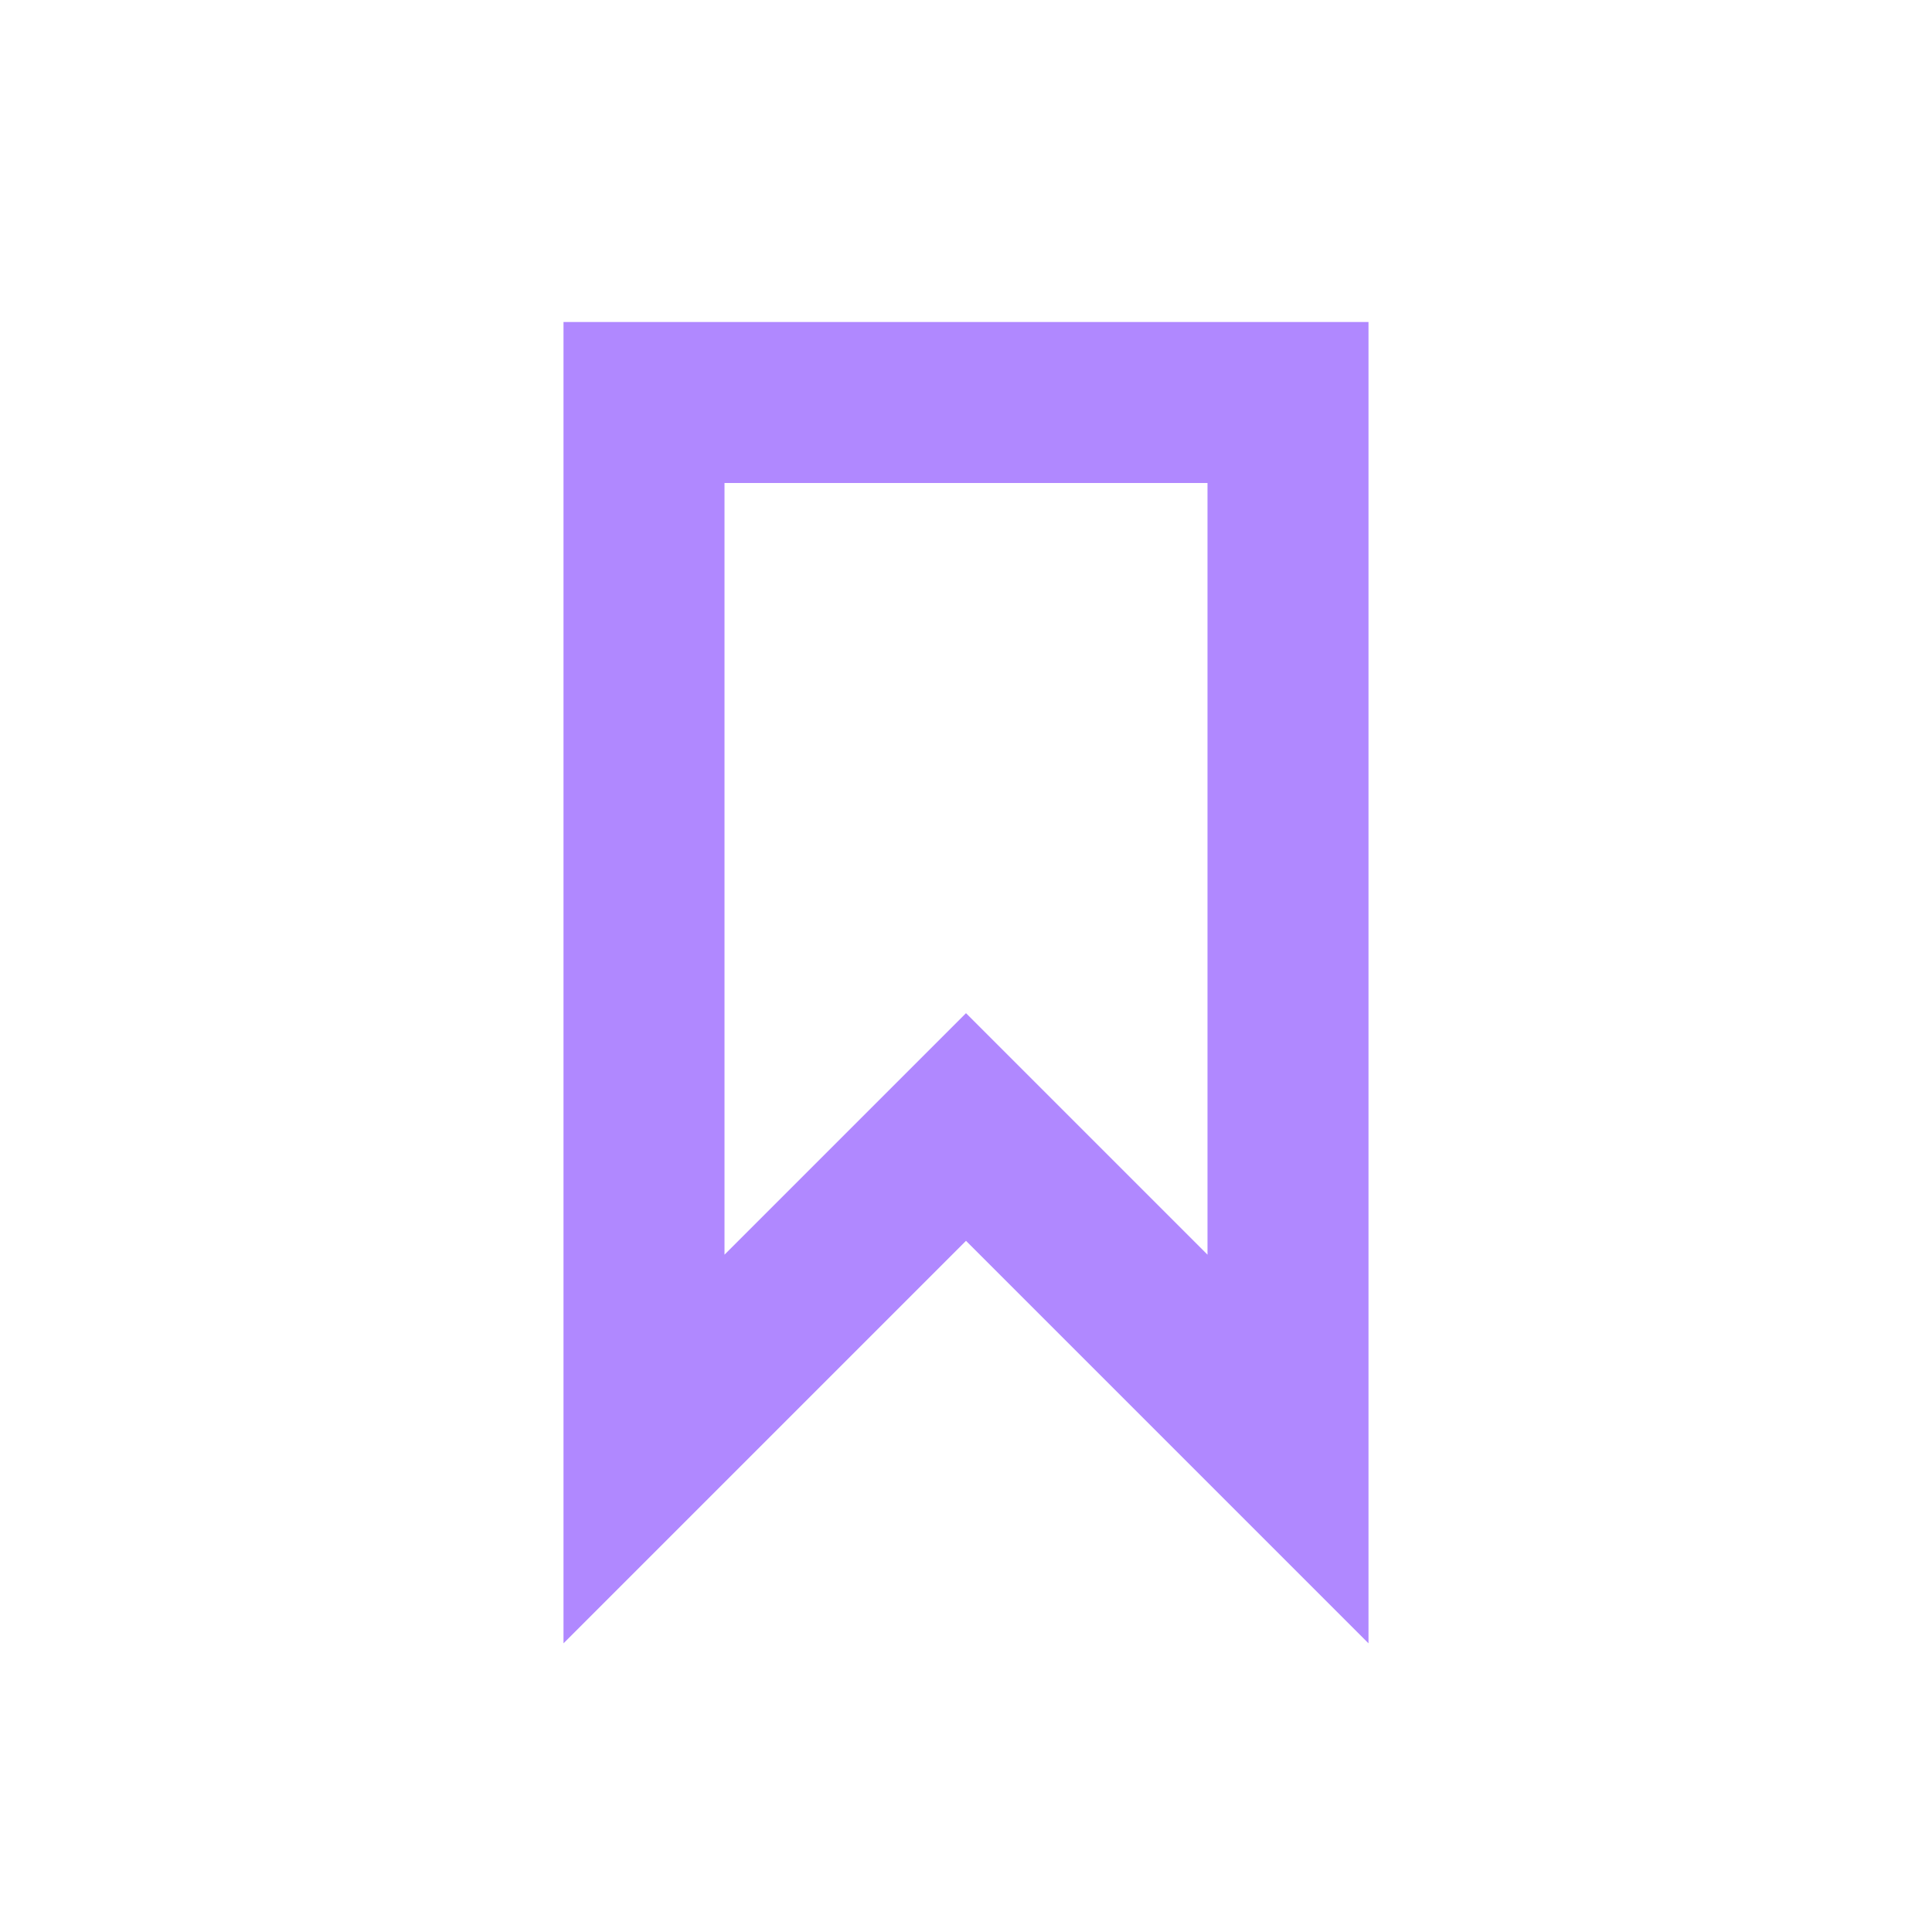
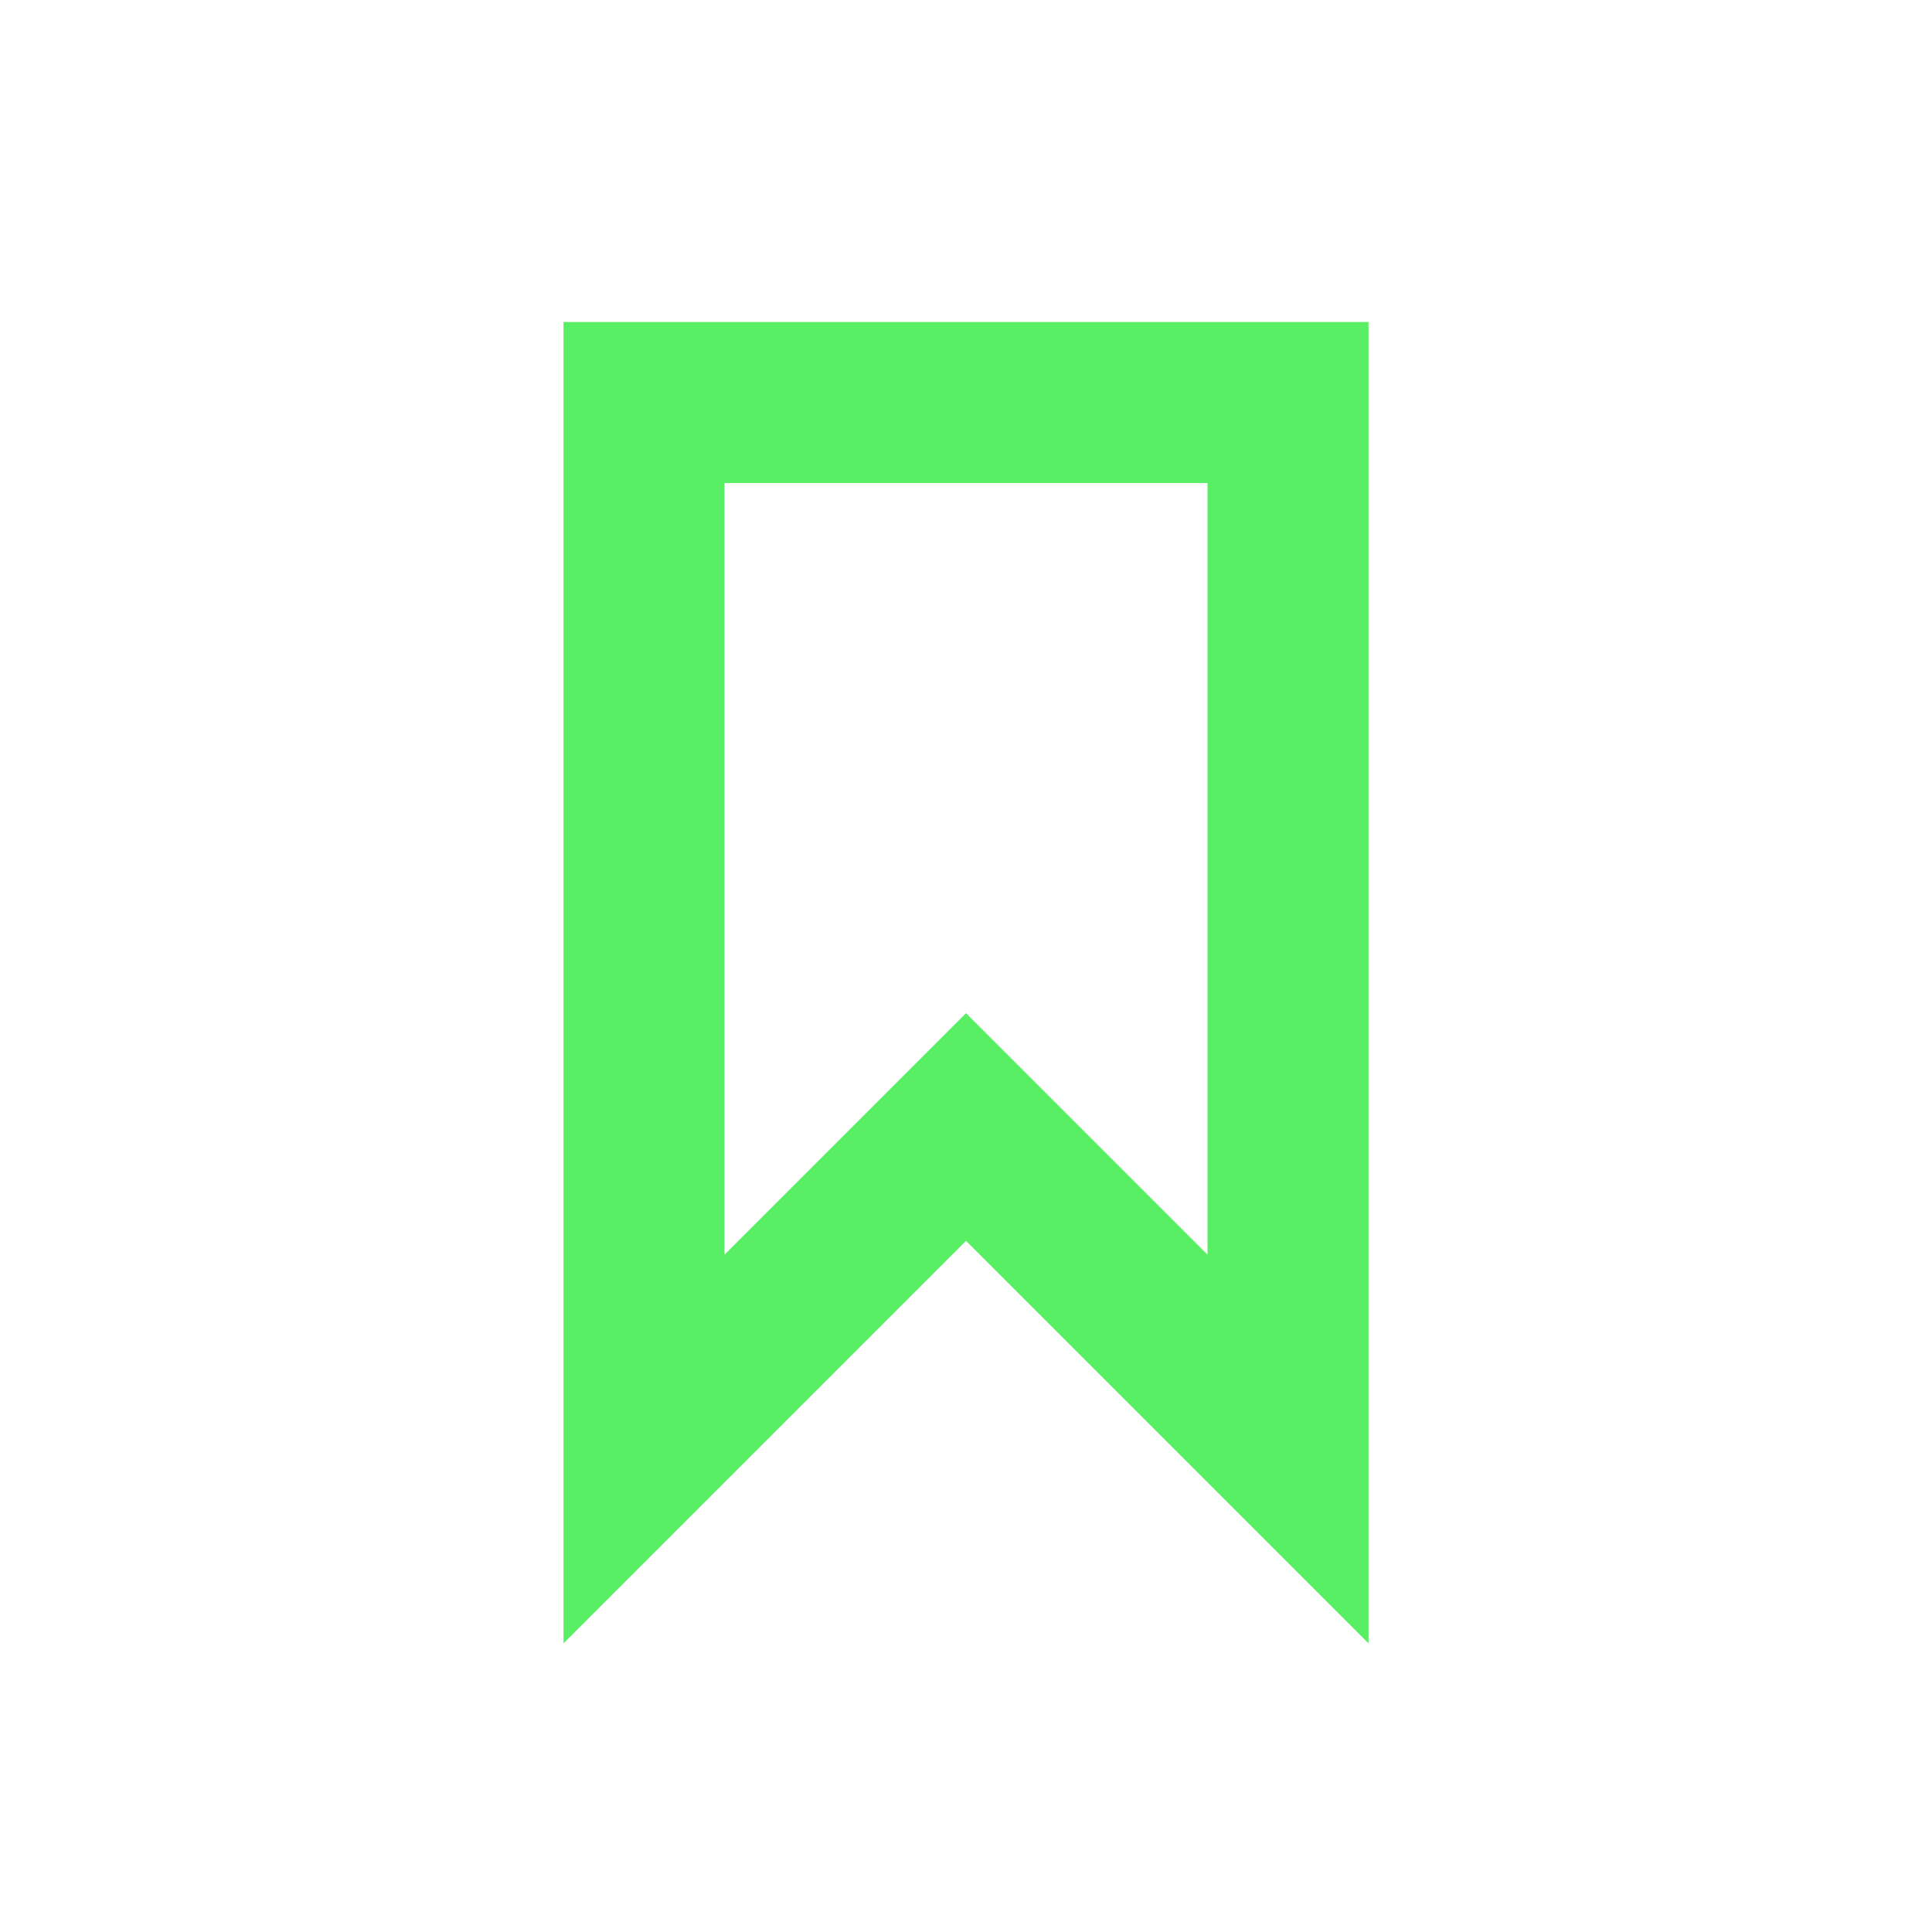
<svg xmlns="http://www.w3.org/2000/svg" width="24px" height="24px" viewBox="0 0 24 24" version="1.1">
  <g id="Artboard" stroke="none" stroke-width="1" fill="none" fill-rule="evenodd">
    <g id="ic-label-liliac" transform="translate(2, 2)">
-       <g id="Group_8996" transform="translate(5, 2)" fill="#B088FF" fill-rule="nonzero">
+       <g id="Group_8996" transform="translate(5, 2)" fill="#59EF64" fill-rule="nonzero">
        <path d="M10,16.414 L5,11.414 L0,16.414 L0,0 L10,0 L10,16.414 Z M5,8.586 L8,11.586 L8,2 L2,2 L2,11.586 L5,8.586 Z" id="Path_18961" />
      </g>
      <polygon id="Rectangle_4641" points="0 0 20 0 20 20 0 20" />
    </g>
  </g>
</svg>
